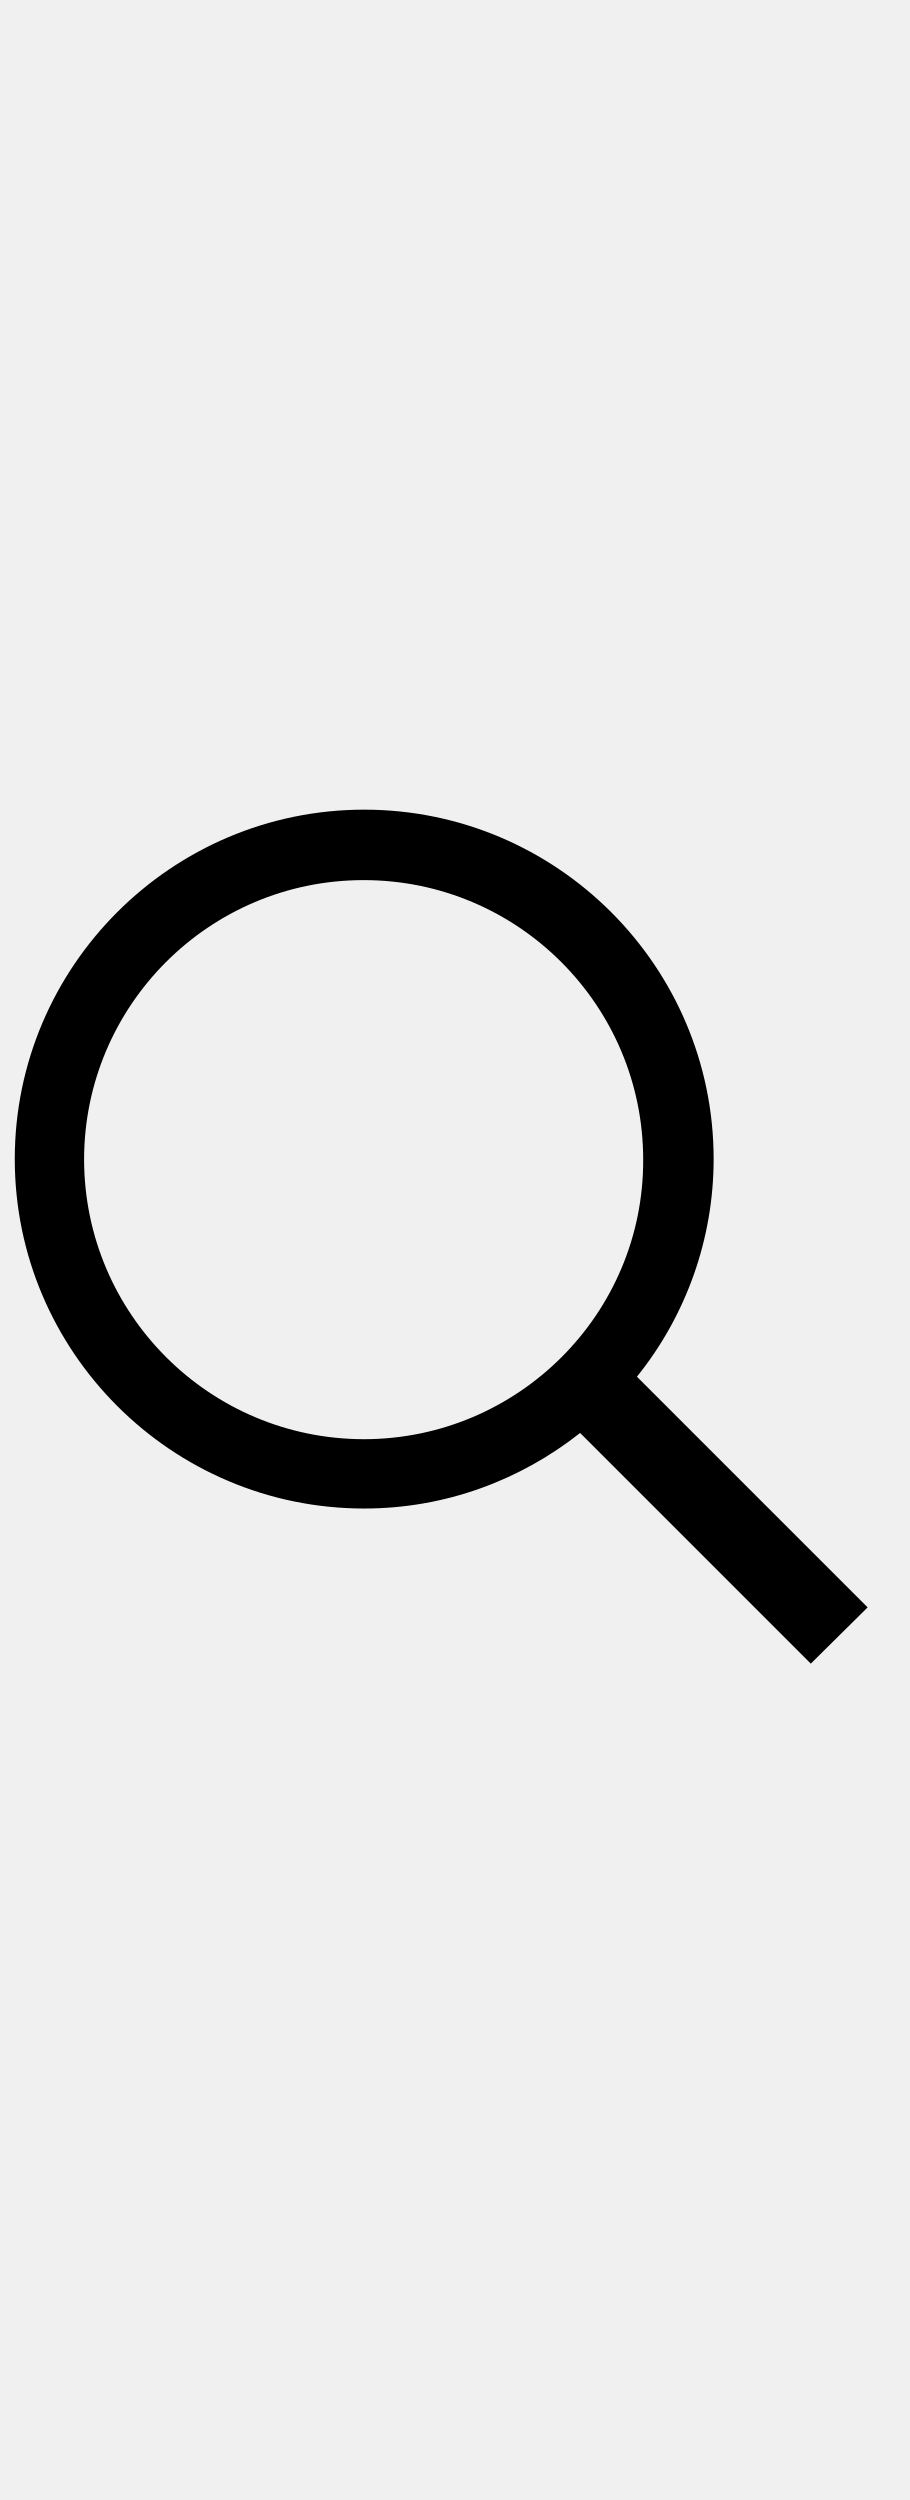
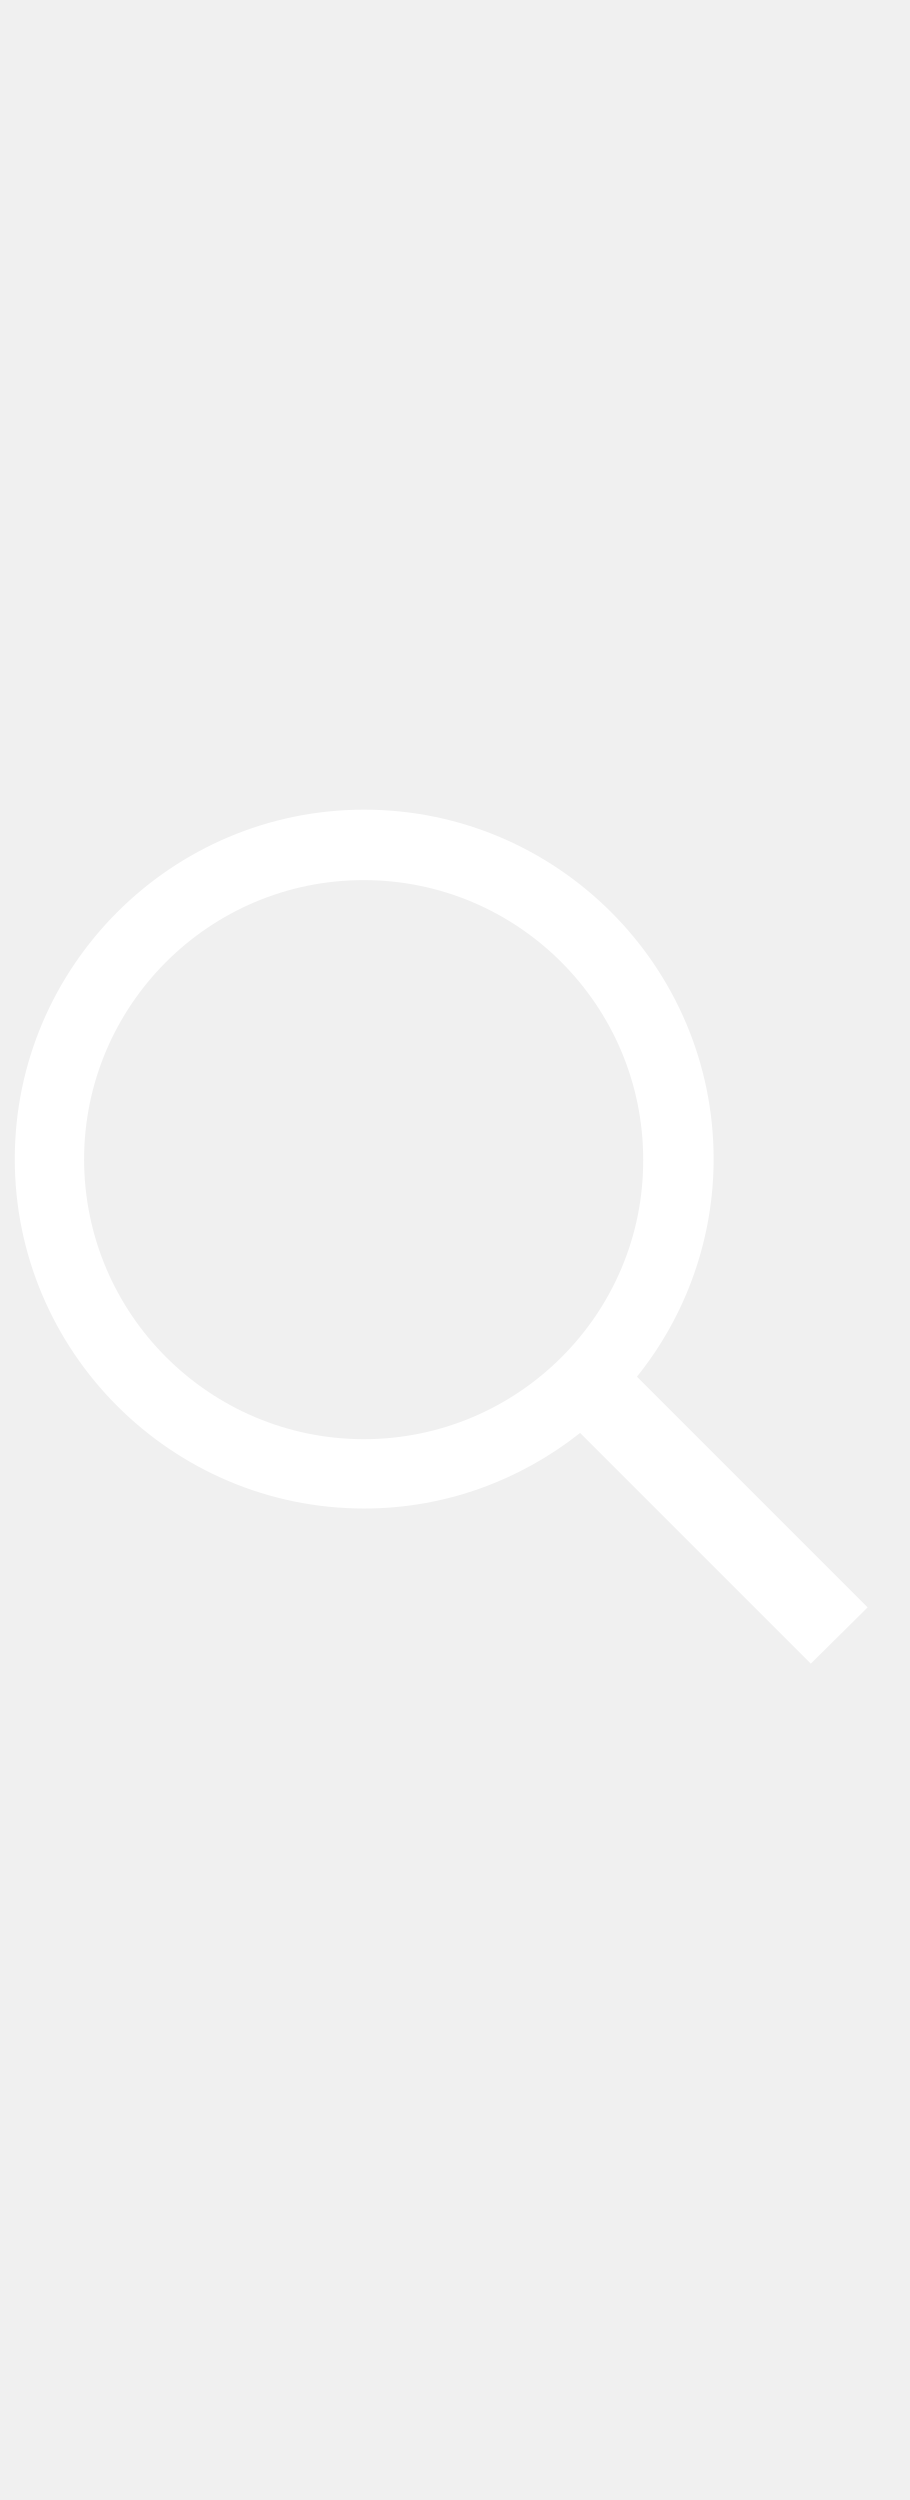
<svg xmlns="http://www.w3.org/2000/svg" width="16" height="44" viewBox="0 0 16 44">
-   <path d="M15.27 28.29l-4.06-4.06a6.113 6.113 0 0 0 1.35-3.83c0-3.39-2.76-6.15-6.15-6.15-3.39 0-6.15 2.76-6.15 6.15s2.76 6.15 6.15 6.15c1.43 0 2.75-.5 3.8-1.33l4.06 4.06 1-.99zM6.4 25.33a4.93 4.93 0 0 1-4.92-4.92c0-2.71 2.2-4.92 4.92-4.92s4.92 2.21 4.92 4.92c.01 2.71-2.2 4.92-4.92 4.92z" fill="#000" />
+   <path d="M15.27 28.29l-4.06-4.06a6.113 6.113 0 0 0 1.35-3.83c0-3.39-2.76-6.15-6.15-6.15-3.39 0-6.15 2.76-6.15 6.15s2.76 6.15 6.15 6.15c1.43 0 2.75-.5 3.8-1.33l4.06 4.06 1-.99zM6.4 25.33a4.93 4.93 0 0 1-4.92-4.92c0-2.71 2.2-4.92 4.92-4.92s4.92 2.21 4.92 4.92c.01 2.71-2.2 4.92-4.92 4.92z" fill="#fff" />
</svg>
